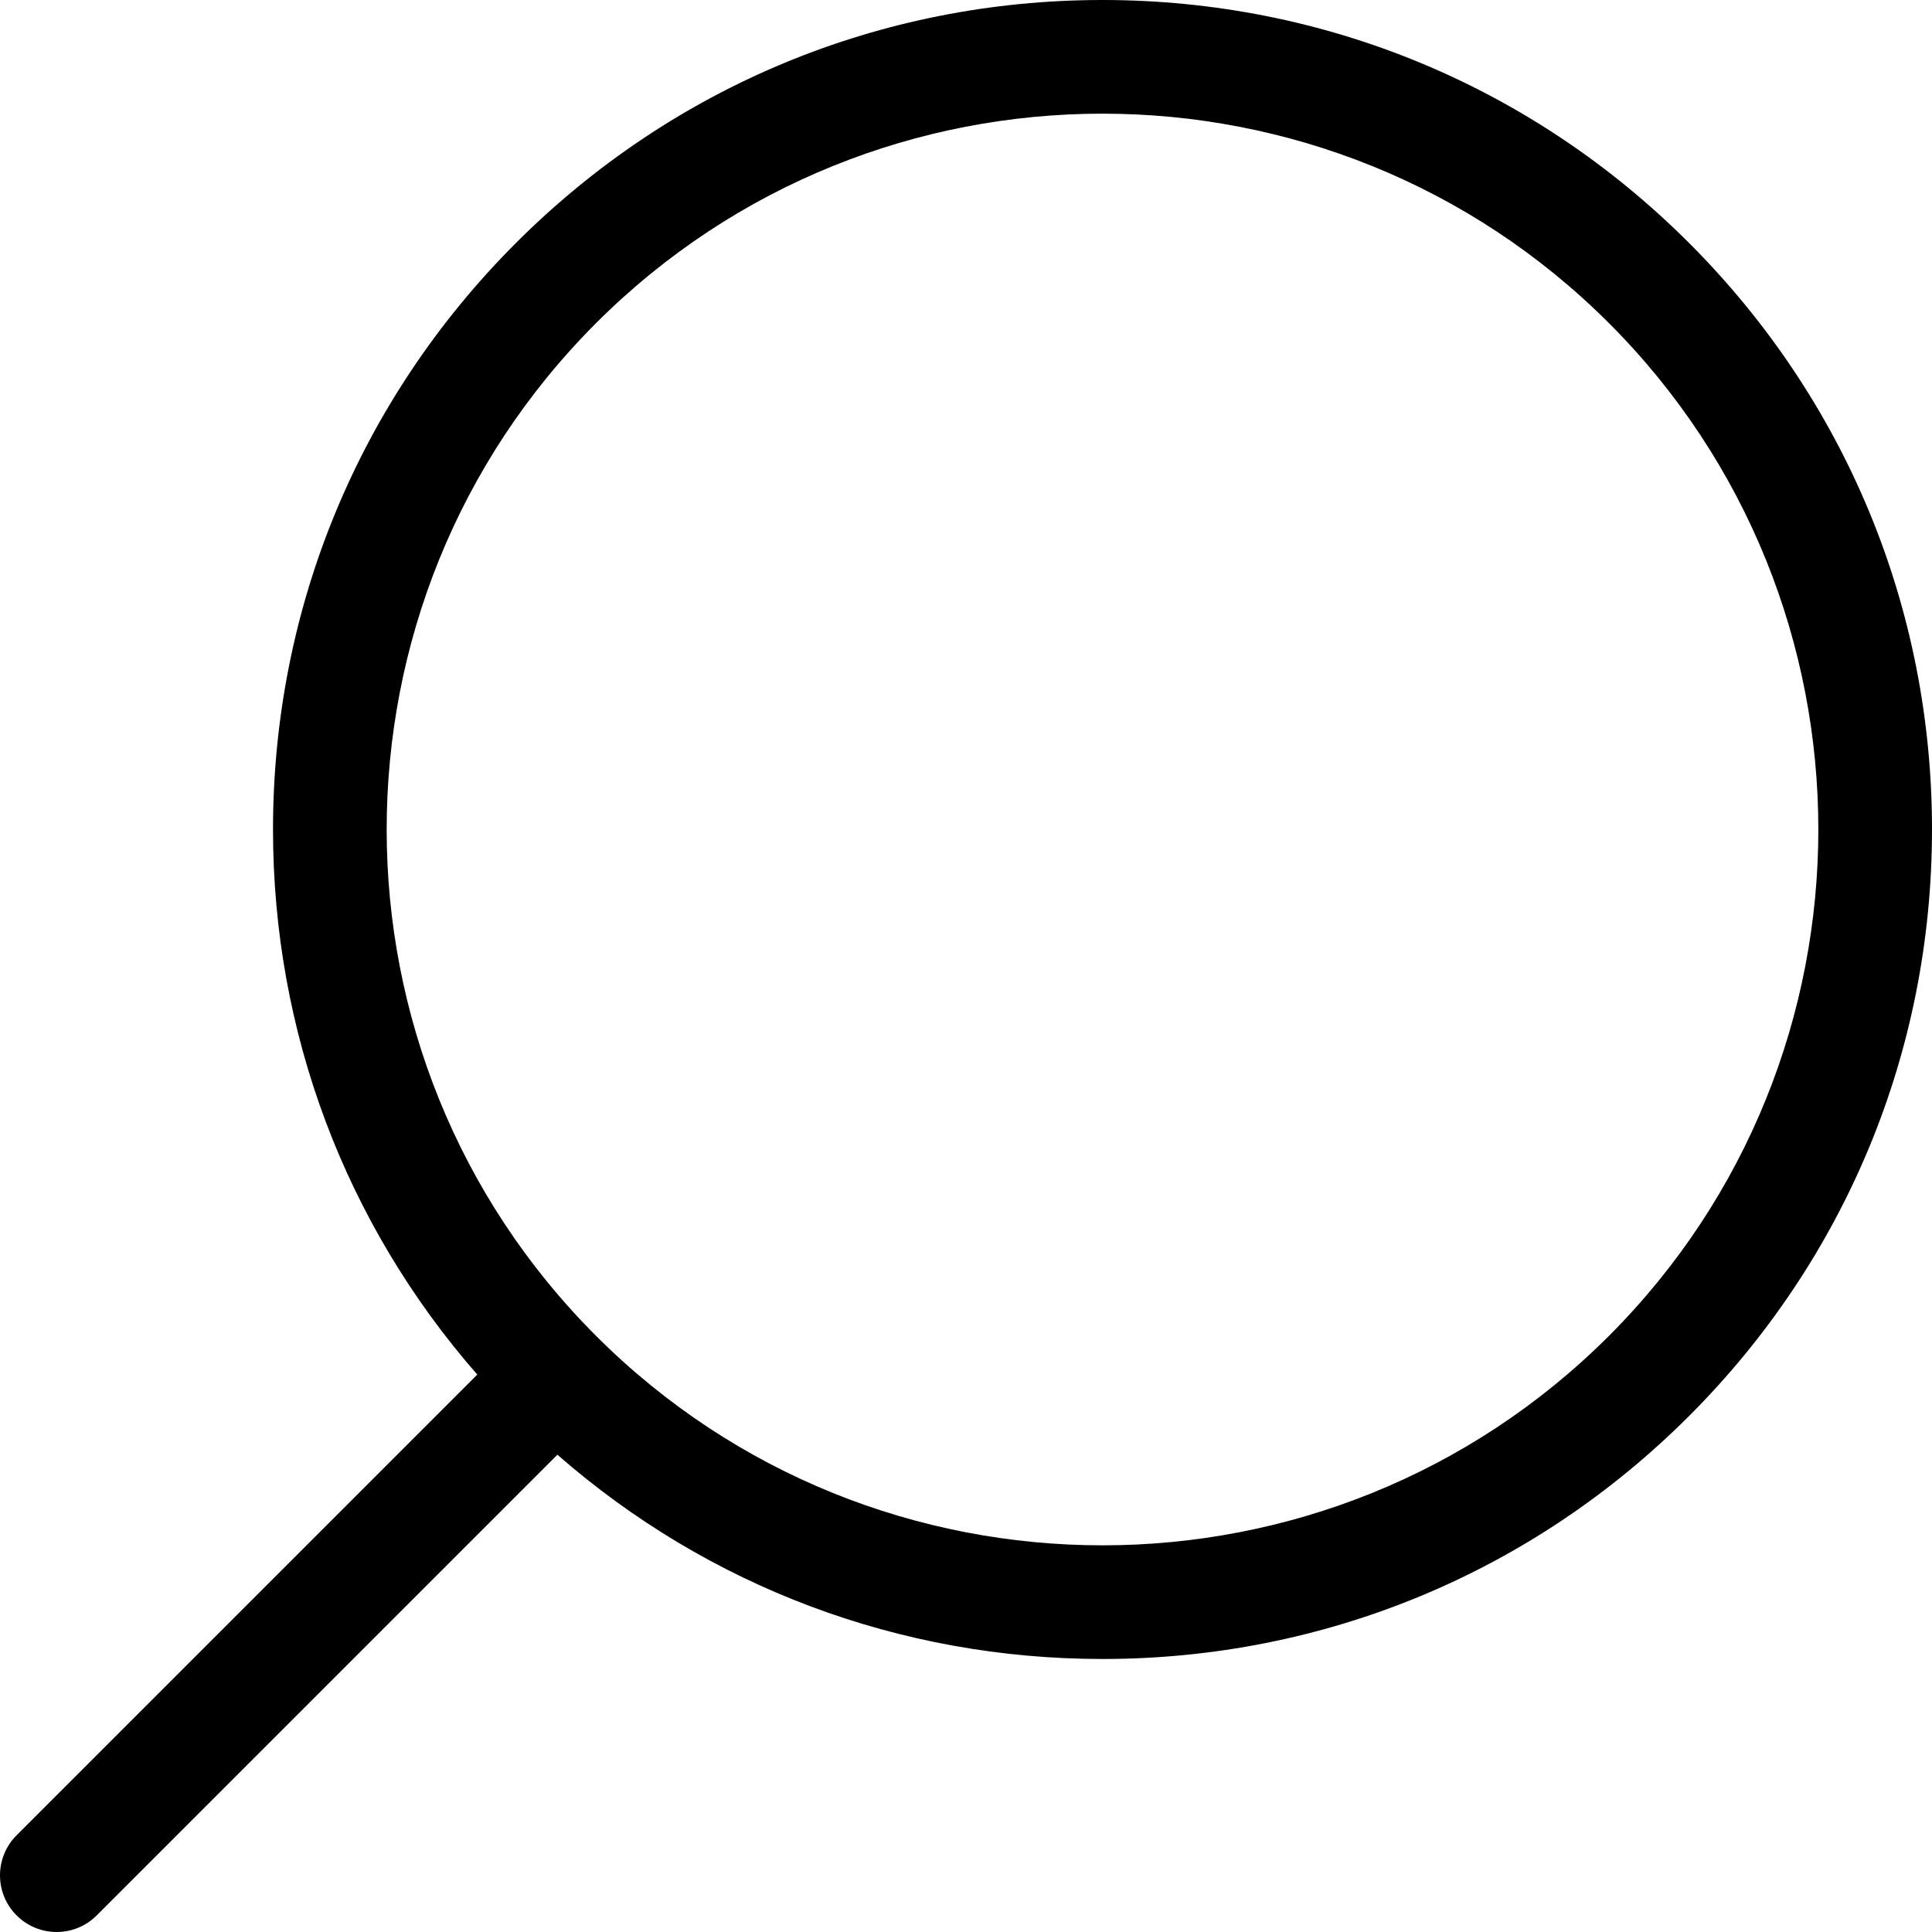
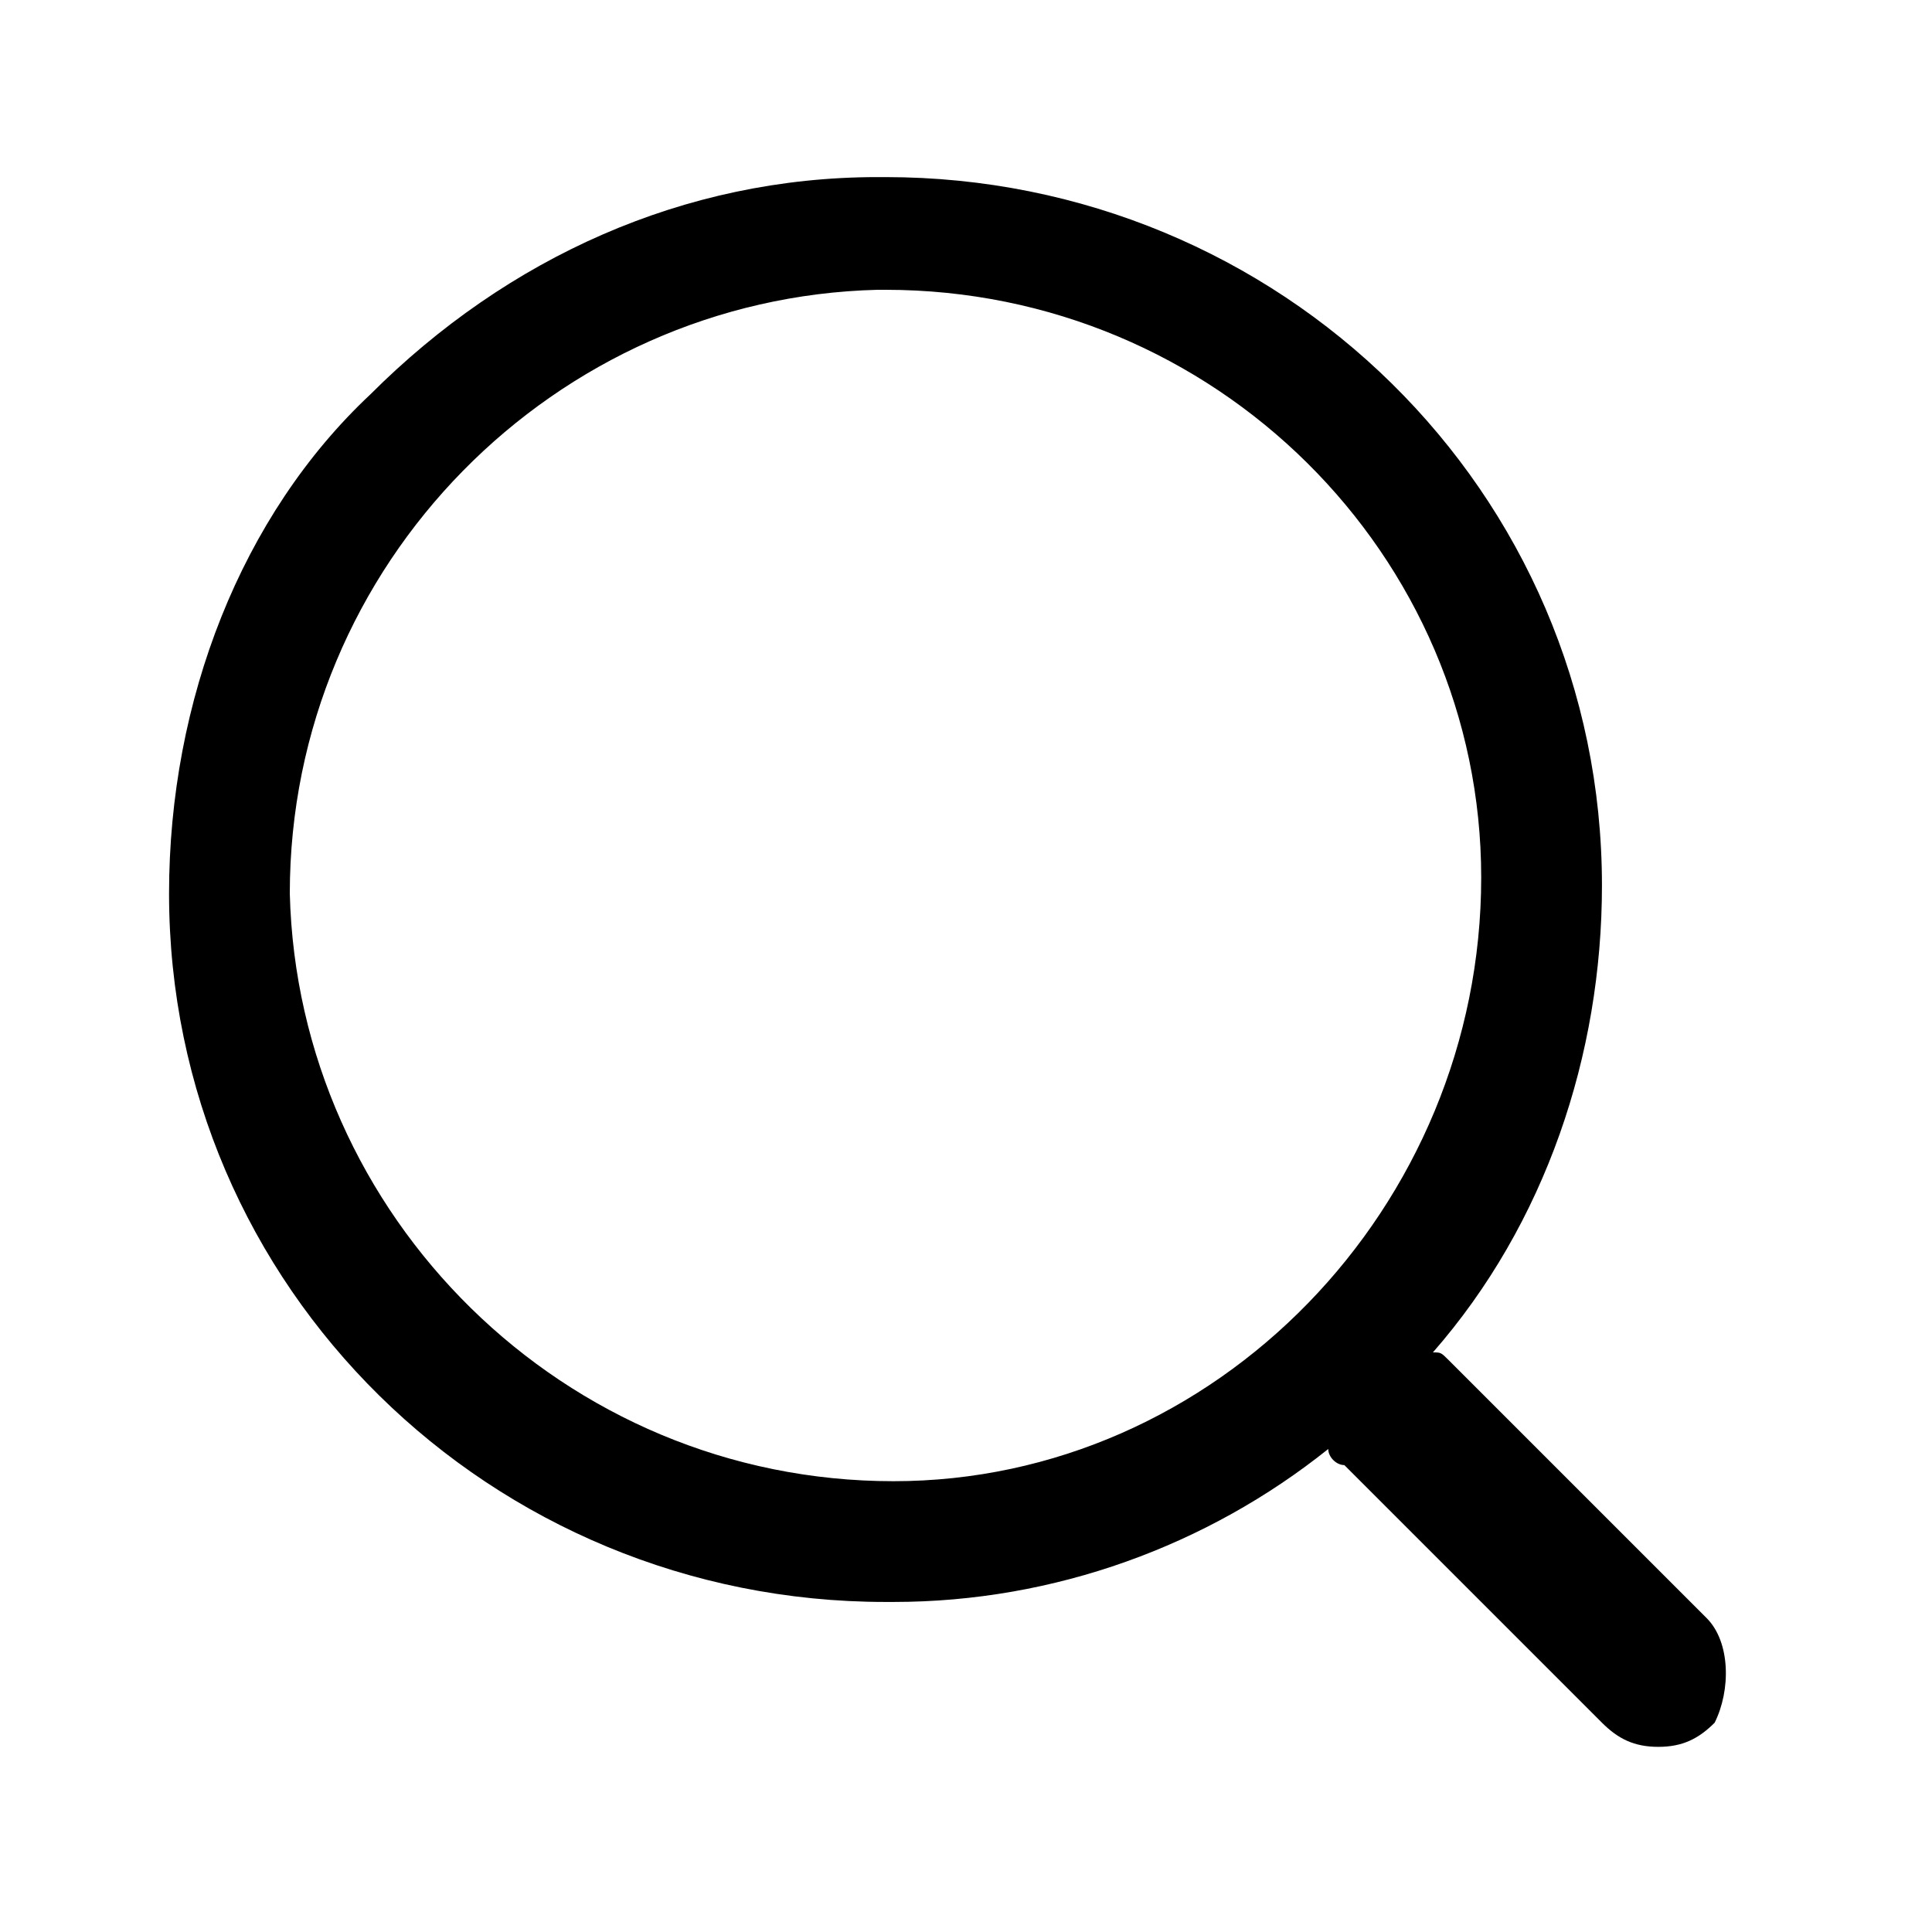
- <svg xmlns="http://www.w3.org/2000/svg" version="1.1" id="Capa_1" x="0px" y="0px" viewBox="0 0 512 512" style="enable-background:new 0 0 512 512;" xml:space="preserve">
-   <g>
-     <g>
-       <path d="M447.615,64.386C406.095,22.866,350.892,0,292.175,0s-113.92,22.866-155.439,64.386    C95.217,105.905,72.35,161.108,72.35,219.824c0,53.683,19.124,104.421,54.132,144.458L4.399,486.366    c-5.864,5.864-5.864,15.371,0,21.236C7.331,510.533,11.174,512,15.016,512s7.686-1.466,10.617-4.399l122.084-122.083    c40.037,35.007,90.775,54.132,144.458,54.132c58.718,0,113.919-22.866,155.439-64.386c41.519-41.519,64.385-96.722,64.385-155.439    S489.134,105.905,447.615,64.386z M426.379,354.029c-74.001,74-194.406,74-268.407,0c-74-74-74-194.407,0-268.407    c37.004-37.004,85.596-55.5,134.204-55.5c48.596,0,97.208,18.505,134.204,55.5C500.378,159.621,500.378,280.028,426.379,354.029z" />
-     </g>
-   </g>
-   <g>
- </g>
-   <g>
- </g>
-   <g>
- </g>
-   <g>
- </g>
-   <g>
- </g>
-   <g>
- </g>
-   <g>
- </g>
-   <g>
- </g>
-   <g>
- </g>
-   <g>
- </g>
-   <g>
- </g>
-   <g>
- </g>
-   <g>
- </g>
-   <g>
- </g>
-   <g>
- </g>
+ <svg xmlns="http://www.w3.org/2000/svg" viewBox="0 0 24 24">
+   <path class="st0" d="M21.2 20.1L18 16.9c-.1-.1-.1-.1-.2-.1 1.4-1.6 2.1-3.7 2.1-5.8 0-4.9-4-8.8-8.9-8.8h-.1c-2.4 0-4.6 1-6.3 2.7C3 6.4 2.1 8.7 2.1 11.1c0 4.9 4 8.8 8.9 8.8h.1c2 0 3.9-.7 5.4-1.9 0 .1.1.2.2.2l3.2 3.2c.2.2.4.3.7.3s.5-.1.7-.3c.2-.4.2-1-.1-1.3zm-10.1-1.7c-.1 0-.1 0 0 0-4.1 0-7.4-3.3-7.5-7.3 0-4.1 3.3-7.4 7.3-7.5h.1c4.1 0 7.4 3.3 7.4 7.3 0 4.1-3.3 7.5-7.3 7.5z" />
</svg>
